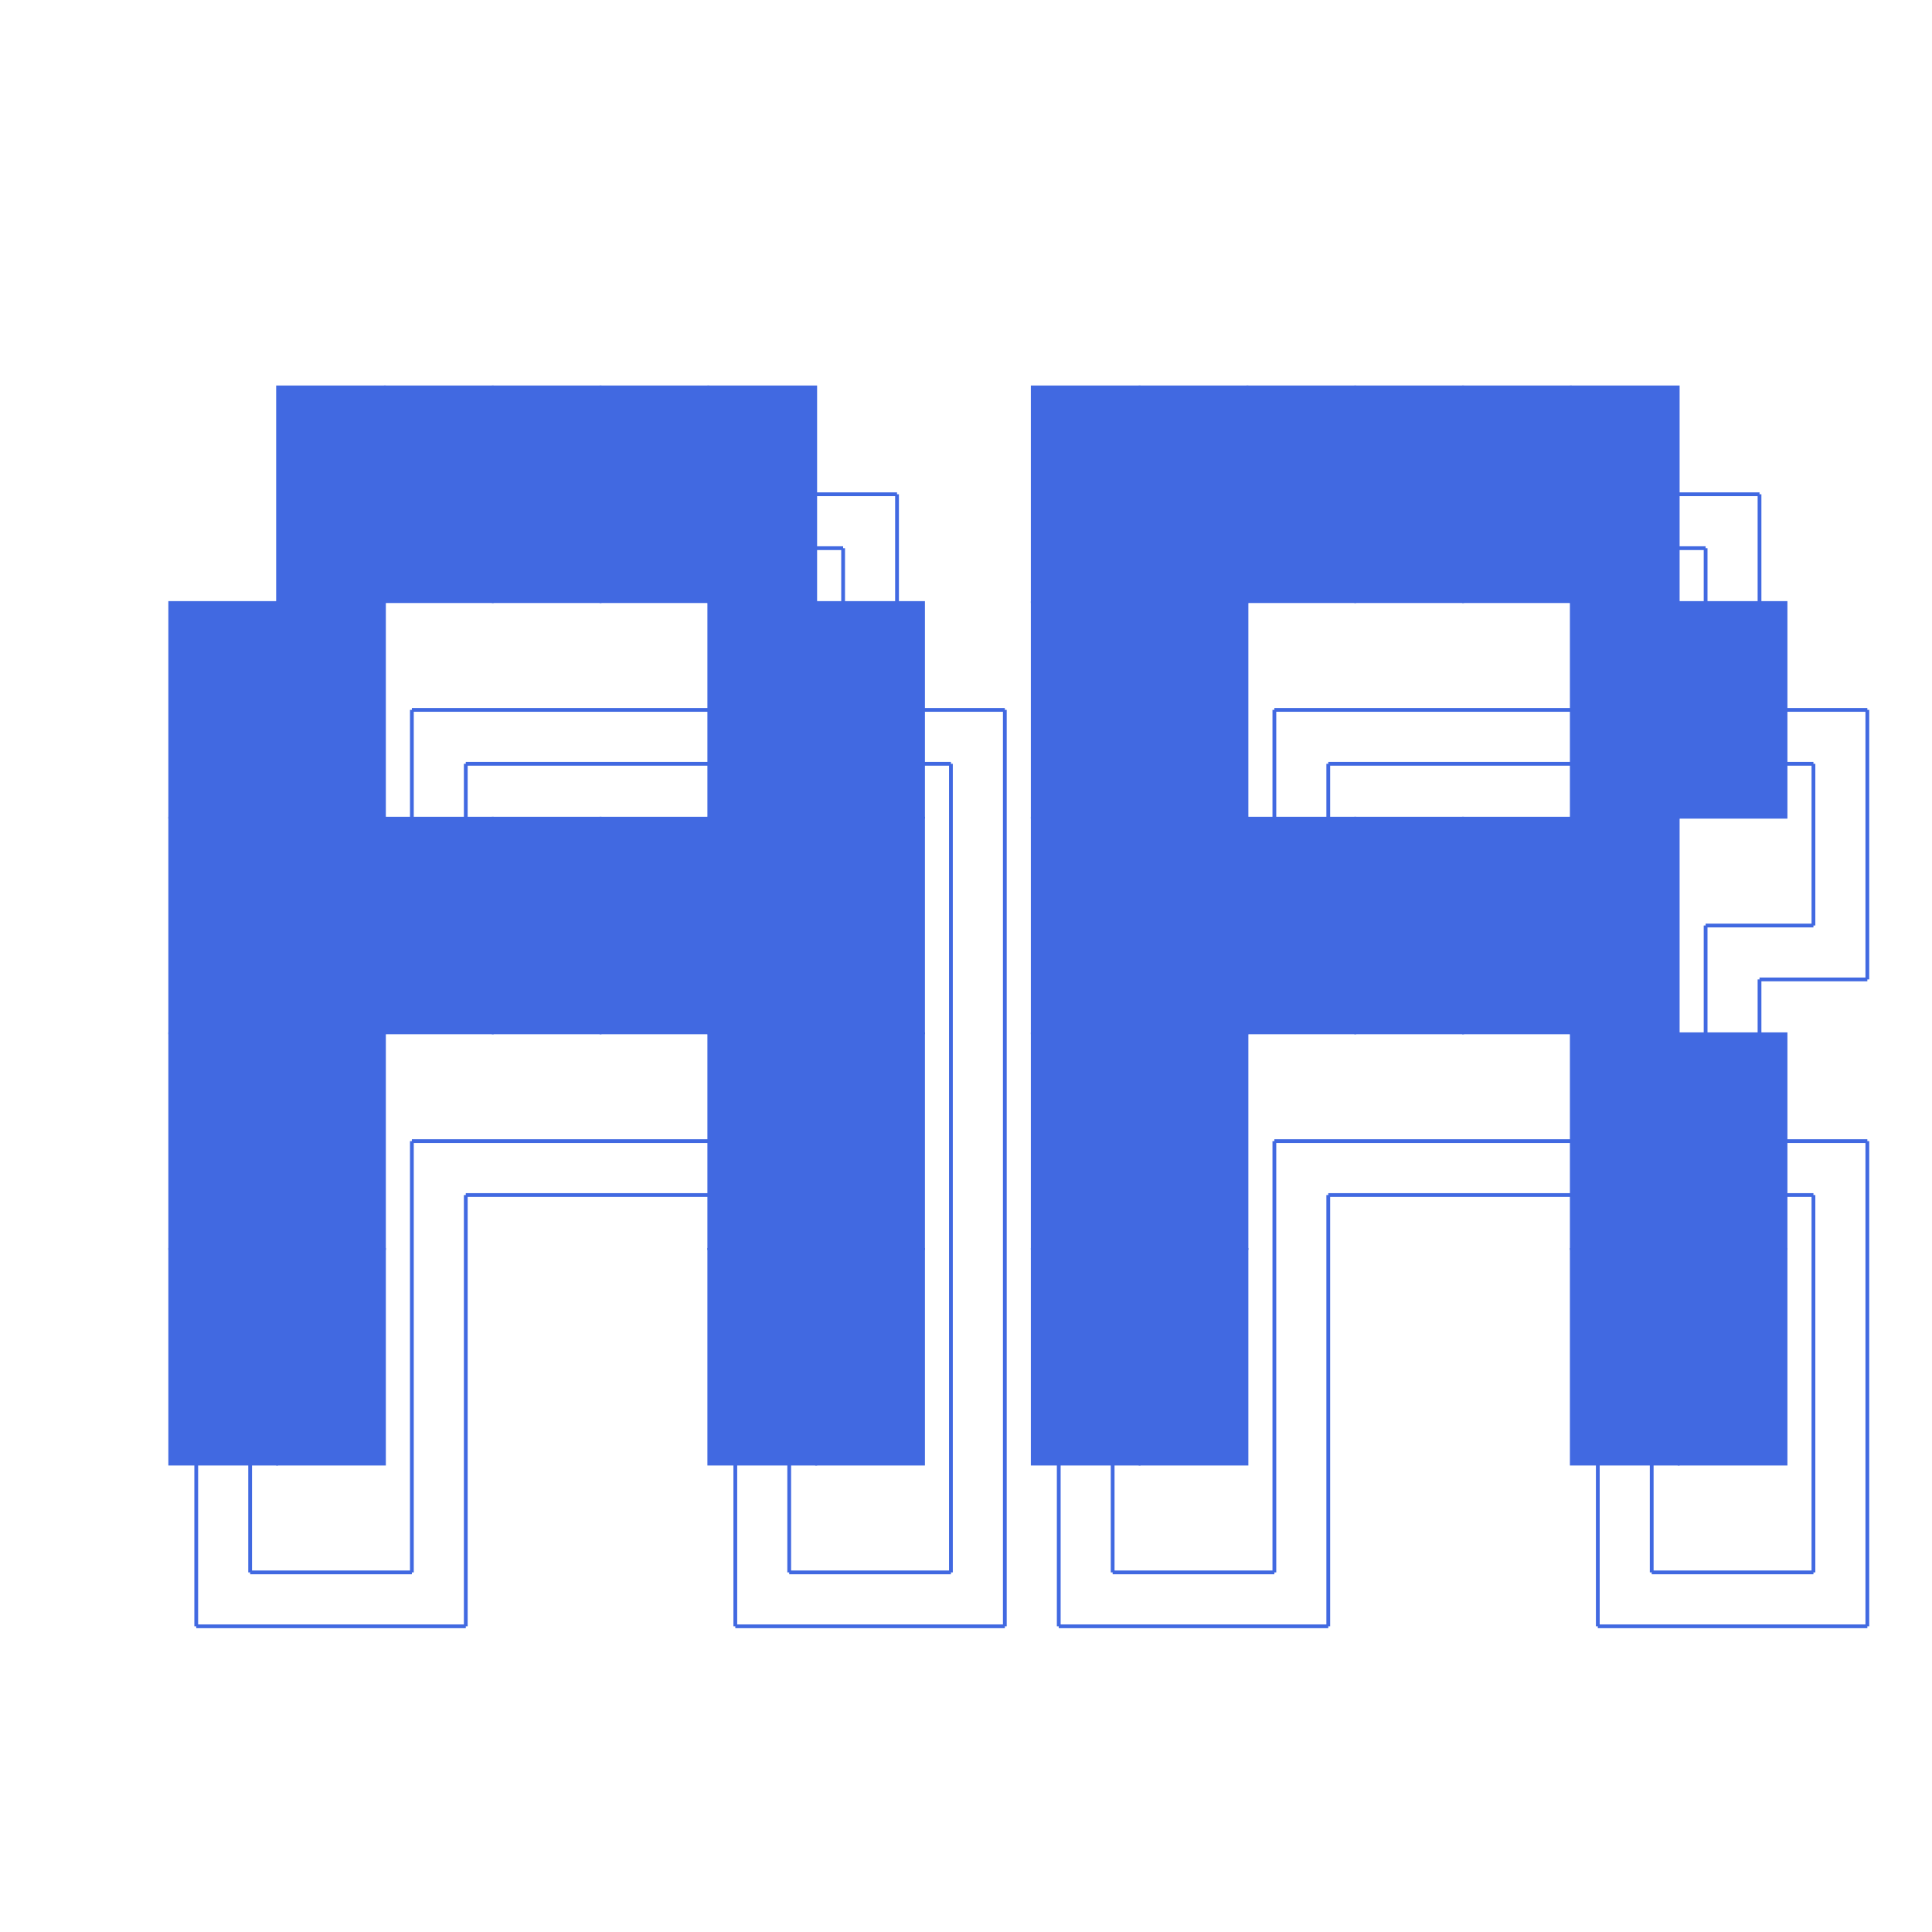
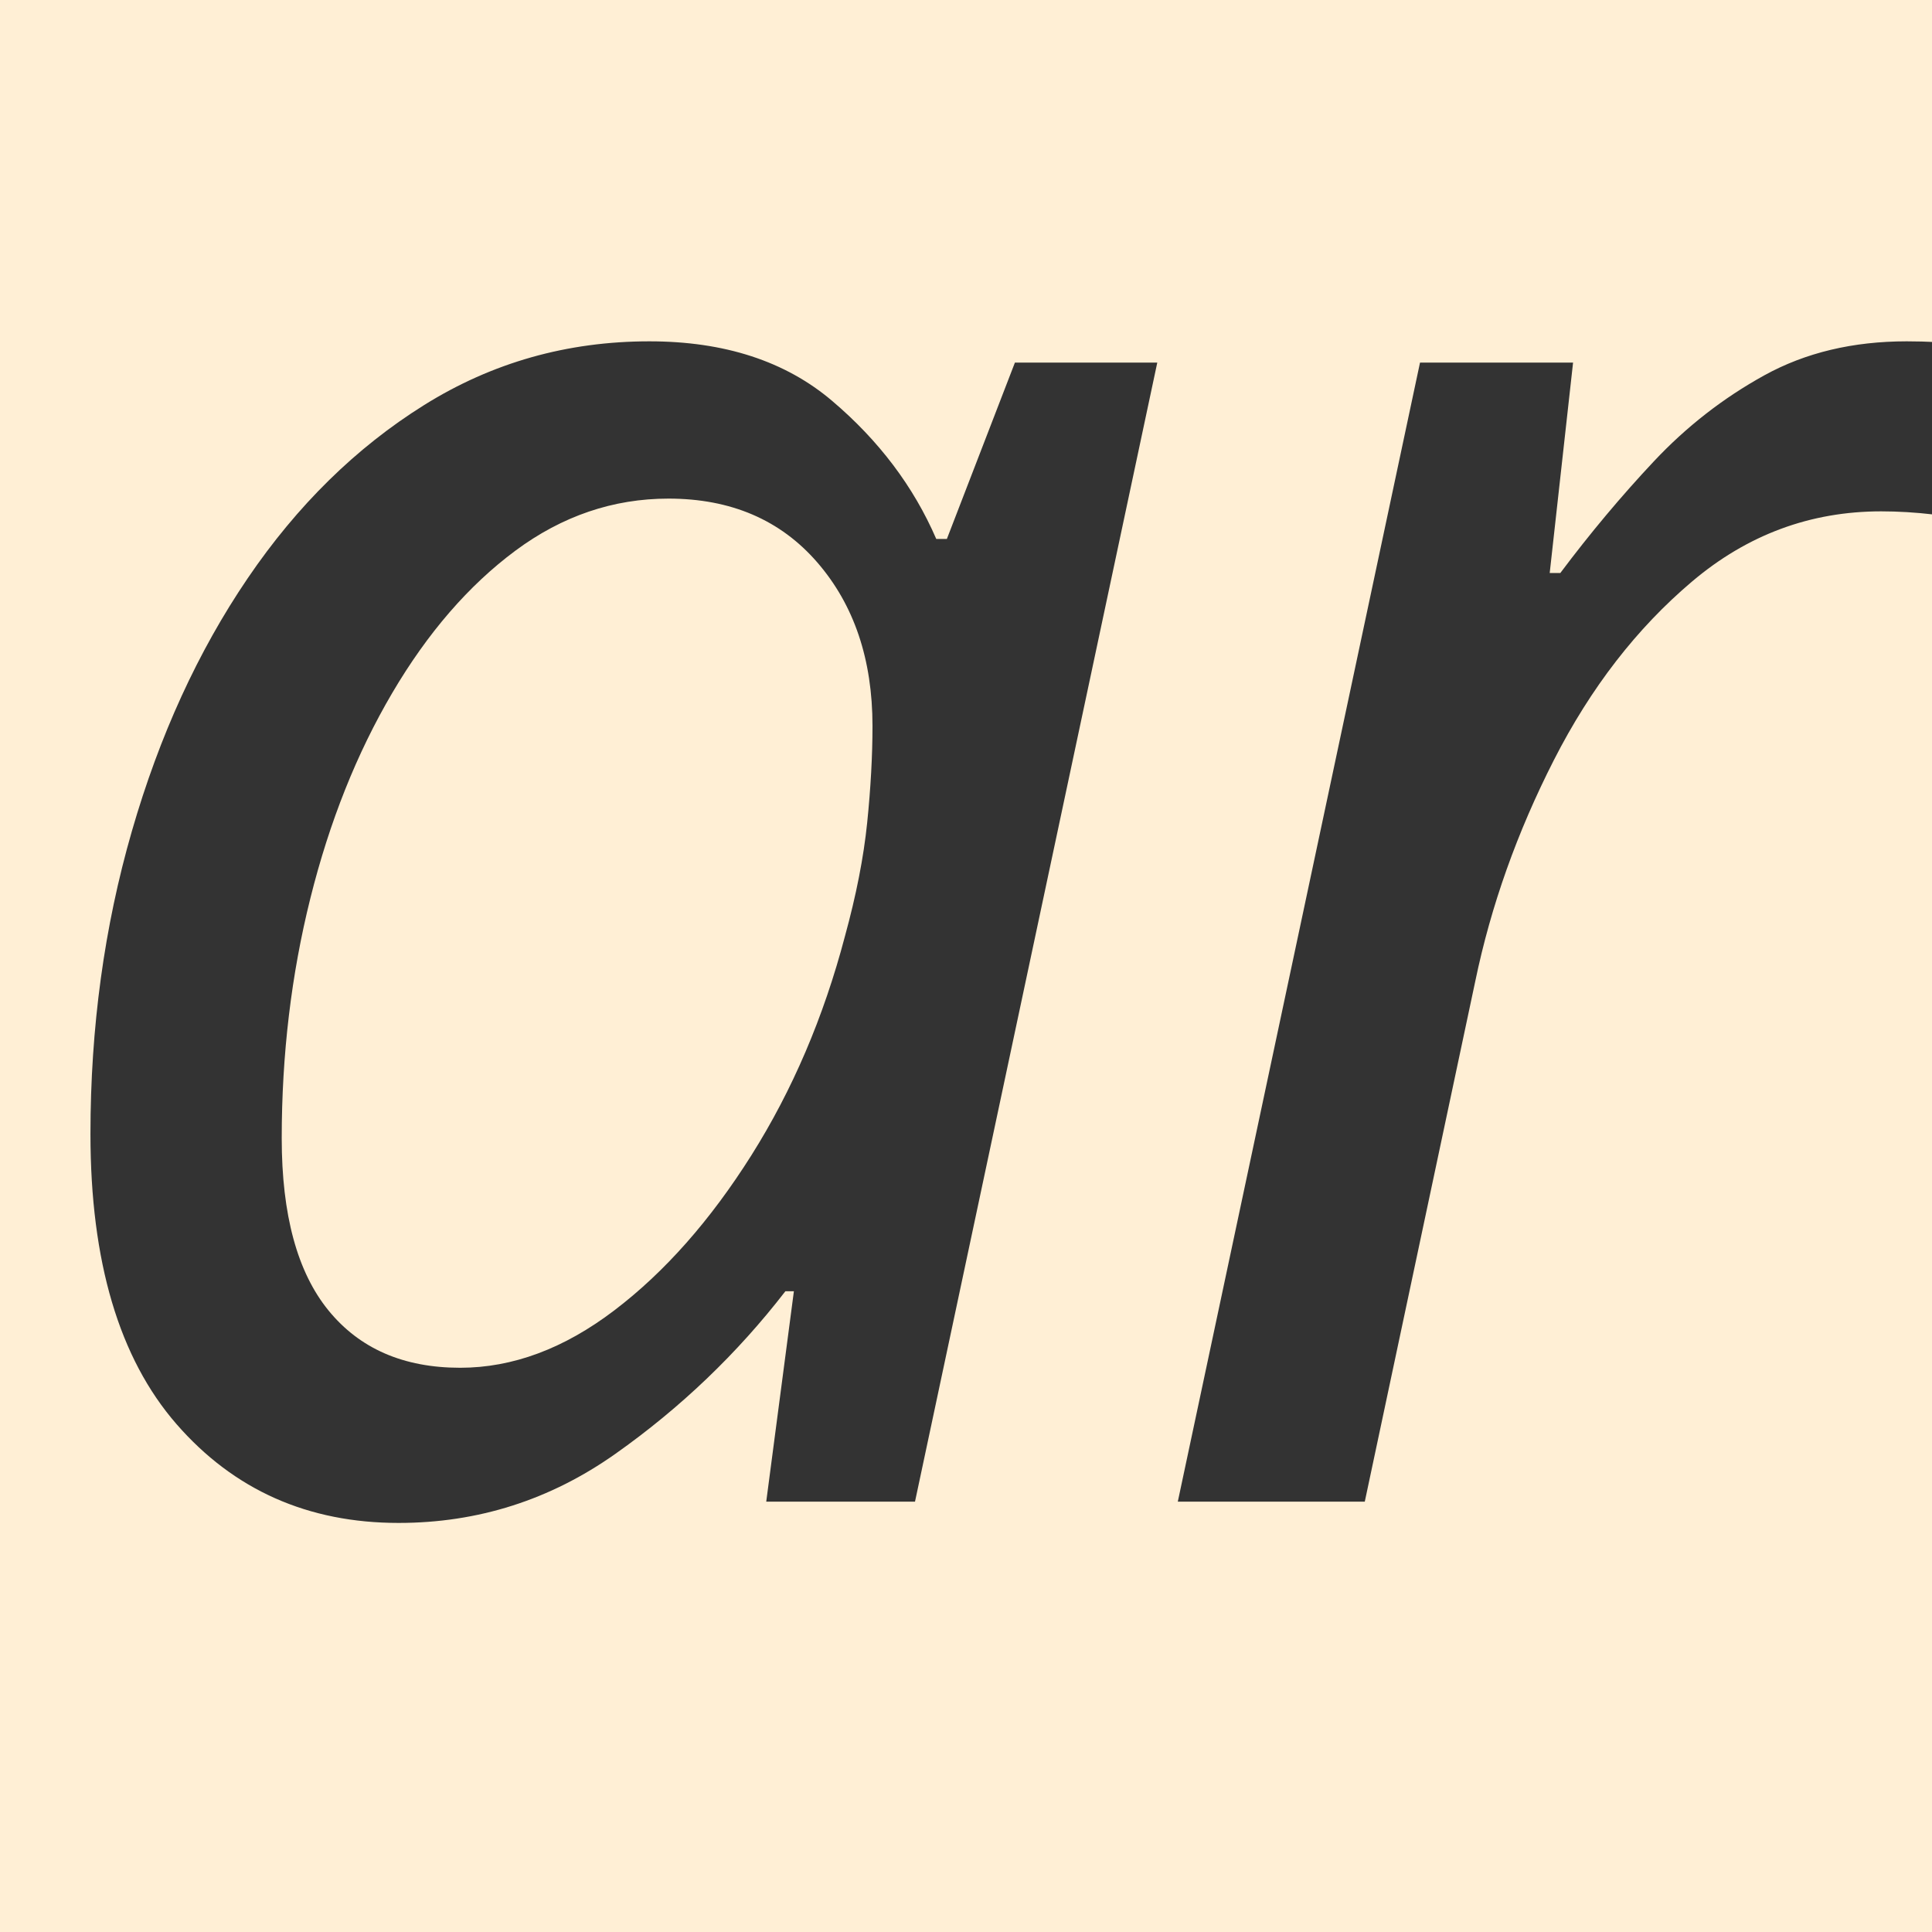
- <svg xmlns="http://www.w3.org/2000/svg" xmlns:xlink="http://www.w3.org/1999/xlink" version="1.1" preserveAspectRatio="xMidYMid meet" viewBox="0 0 1024 1024" width="1024" height="1024">
-   <defs>
-     <path d="M146.87 204.83L204.01 204.83L204.01 319.11L146.87 319.11L146.87 204.83Z" id="b1ZiihyWX" />
-     <path d="M204.01 204.83L261.16 204.83L261.16 319.11L204.01 319.11L204.01 204.83Z" id="g8CMWhaqa" />
-     <path d="M261.16 204.83L318.3 204.83L318.3 319.11L261.16 319.11L261.16 204.83Z" id="aysIFjMWL" />
-     <path d="M318.3 204.83L375.44 204.83L375.44 319.11L318.3 319.11L318.3 204.83Z" id="a1ThRYdJNo" />
-     <path d="M375.44 204.83L432.58 204.83L432.58 319.11L375.44 319.11L375.44 204.83Z" id="a1h30OIsar" />
-     <path d="M546.87 204.83L604.01 204.83L604.01 319.11L546.87 319.11L546.87 204.83Z" id="d3gIKNCujZ" />
-     <path d="M604.01 204.83L661.16 204.83L661.16 319.11L604.01 319.11L604.01 204.83Z" id="af6vIlOOB" />
-     <path d="M661.16 204.83L718.3 204.83L718.3 319.11L661.16 319.11L661.16 204.83Z" id="d56OBLuzR" />
-     <path d="M718.3 204.83L775.44 204.83L775.44 319.11L718.3 319.11L718.3 204.83Z" id="a12ZqG5dD" />
-     <path d="M775.44 204.83L832.58 204.83L832.58 319.11L775.44 319.11L775.44 204.83Z" id="cX85W2ZKq" />
-     <path d="M832.58 204.83L889.73 204.83L889.73 319.11L832.58 319.11L832.58 204.83Z" id="a3yhq5fZJf" />
-     <path d="M89.73 319.11L146.87 319.11L146.87 433.4L89.73 433.4L89.73 319.11Z" id="b18tUP2eHl" />
-     <path d="M146.87 319.11L204.01 319.11L204.01 433.4L146.87 433.4L146.87 319.11Z" id="b1emu3SK5j" />
-     <path d="M375.44 319.11L432.58 319.11L432.58 433.4L375.44 433.4L375.44 319.11Z" id="bvkyaYMPv" />
-     <path d="M432.58 319.11L489.73 319.11L489.73 433.4L432.58 433.4L432.58 319.11Z" id="d1a0AHC4tW" />
-     <path d="M546.87 319.11L604.01 319.11L604.01 433.4L546.87 433.4L546.87 319.11Z" id="cL05JAjwT" />
-     <path d="M604.01 319.11L661.16 319.11L661.16 433.4L604.01 433.4L604.01 319.11Z" id="a3QEcjIuvD" />
-     <path d="M832.58 319.11L889.73 319.11L889.73 433.4L832.58 433.4L832.58 319.11Z" id="b1mVbh1wEw" />
-     <path d="M889.73 319.11L946.87 319.11L946.87 433.4L889.73 433.4L889.73 319.11Z" id="i2MfVTDmrW" />
-     <path d="M89.73 433.4L146.87 433.4L146.87 547.68L89.73 547.68L89.73 433.4Z" id="a36nry7nCS" />
-     <path d="M146.87 433.4L204.01 433.4L204.01 547.68L146.87 547.68L146.87 433.4Z" id="a6nhTcRCy" />
-     <path d="M204.01 433.4L261.16 433.4L261.16 547.68L204.01 547.68L204.01 433.4Z" id="h1KUlMyBGI" />
-     <path d="M261.16 433.4L318.3 433.4L318.3 547.68L261.16 547.68L261.16 433.4Z" id="abRvX2k4H" />
-     <path d="M318.3 433.4L375.44 433.4L375.44 547.68L318.3 547.68L318.3 433.4Z" id="cxGKhiljv" />
-     <path d="M375.44 433.4L432.58 433.4L432.58 547.68L375.44 547.68L375.44 433.4Z" id="b1bBUoTiz5" />
-     <path d="M432.58 433.4L489.73 433.4L489.73 547.68L432.58 547.68L432.58 433.4Z" id="cpJEYlRxz" />
-     <path d="M546.87 433.4L604.01 433.4L604.01 547.68L546.87 547.68L546.87 433.4Z" id="bbpN8nj9S" />
-     <path d="M604.01 433.4L661.16 433.4L661.16 547.68L604.01 547.68L604.01 433.4Z" id="c1pW8b3dAF" />
-     <path d="M661.16 433.4L718.3 433.4L718.3 547.68L661.16 547.68L661.16 433.4Z" id="a4lHRT2C6e" />
-     <path d="M718.3 433.4L775.44 433.4L775.44 547.68L718.3 547.68L718.3 433.4Z" id="f3DtDYoHQA" />
-     <path d="M775.44 433.4L832.58 433.4L832.58 547.68L775.44 547.68L775.44 433.4Z" id="dfD8CPAaa" />
-     <path d="M832.58 433.4L889.73 433.4L889.73 547.68L832.58 547.68L832.58 433.4Z" id="curgtrcmc" />
-     <path d="M89.73 547.68L146.87 547.68L146.87 661.97L89.73 661.97L89.73 547.68Z" id="b1lxRlCaC8" />
-     <path d="M146.87 547.68L204.01 547.68L204.01 661.97L146.87 661.97L146.87 547.68Z" id="c1G9vZHwGV" />
-     <path d="M375.44 547.68L432.58 547.68L432.58 661.97L375.44 661.97L375.44 547.68Z" id="aPRyOUiLR" />
-     <path d="M432.58 547.68L489.73 547.68L489.73 661.97L432.58 661.97L432.58 547.68Z" id="a1nzyLVXeb" />
-     <path d="M546.87 547.68L604.01 547.68L604.01 661.97L546.87 661.97L546.87 547.68Z" id="c1FHqGBMk6" />
-     <path d="M604.01 547.68L661.16 547.68L661.16 661.97L604.01 661.97L604.01 547.68Z" id="a2HmQH159G" />
-     <path d="M832.58 547.68L889.73 547.68L889.73 661.97L832.58 661.97L832.58 547.68Z" id="c2NG9CnOJf" />
-     <path d="M889.73 547.68L946.87 547.68L946.87 661.97L889.73 661.97L889.73 547.68Z" id="bCFl4ufTm" />
-     <path d="M89.73 661.97L146.87 661.97L146.87 776.25L89.73 776.25L89.73 661.97Z" id="d6sTuRED7" />
-     <path d="M146.87 661.97L204.01 661.97L204.01 776.25L146.87 776.25L146.87 661.97Z" id="ahhtwPWvF" />
-     <path d="M375.44 661.97L432.58 661.97L432.58 776.25L375.44 776.25L375.44 661.97Z" id="b4tJ5JfOsI" />
-     <path d="M432.58 661.97L489.73 661.97L489.73 776.25L432.58 776.25L432.58 661.97Z" id="c9Khzzujdn" />
-     <path d="M546.87 661.97L604.01 661.97L604.01 776.25L546.87 776.25L546.87 661.97Z" id="b1u7WYj5K" />
-     <path d="M604.01 661.97L661.16 661.97L661.16 776.25L604.01 776.25L604.01 661.97Z" id="c1NsJ9n3gl" />
-     <path d="M832.58 661.97L889.73 661.97L889.73 776.25L832.58 776.25L832.58 661.97Z" id="d4qgJXPSf6" />
-     <path d="M889.73 661.97L946.87 661.97L946.87 776.25L889.73 776.25L889.73 661.97Z" id="etvaVGdgz" />
-     <path d="M432.58 261.97L475.44 261.97" id="b1e4Bk1QSG" />
-     <path d="M475.44 261.97L475.44 319.11" id="bM2LPmRsL" />
-     <path d="M432.58 290.54L446.87 290.54" id="axG707zHn" />
-     <path d="M446.87 290.54L446.87 319.11" id="ekfEBoDV" />
-     <path d="M889.73 261.97L932.58 261.97" id="bNZKOEzPx" />
-     <path d="M932.58 261.97L932.58 319.11" id="a1QDIa8QS" />
-     <path d="M889.73 290.54L904.01 290.54" id="a1jbrHWGzh" />
-     <path d="M904.01 290.54L904.01 319.11" id="eMgTR9VTz" />
-     <path d="M218.3 376.25L375.44 376.25" id="a2QOca4gtz" />
-     <path d="M218.3 376.25L218.3 433.4" id="b2fS0gBCu6" />
-     <path d="M246.87 404.83L375.44 404.83" id="c3EX2PxcFf" />
-     <path d="M246.87 404.83L246.87 433.4" id="b6gwnHDmWs" />
-     <path d="M489.73 376.25L532.58 376.25" id="bmMIYCg8v" />
-     <path d="M532.58 376.25L532.58 861.97" id="c1WGx62vsR" />
-     <path d="M389.73 776.25L389.73 861.97" id="c5tVFxqhkU" />
-     <path d="M389.73 861.97L532.58 861.97" id="o2nO46Kx" />
-     <path d="M489.73 404.83L504.01 404.83" id="g6vPLkmY2c" />
-     <path d="M504.01 404.83L504.01 833.4" id="a1upfGDHLH" />
-     <path d="M418.3 776.25L418.3 833.4" id="a1cZ1mj252" />
-     <path d="M418.3 833.4L504.01 833.4" id="d1OIUIZ50L" />
-     <path d="M675.44 376.25L832.58 376.25" id="b6stuUfYl" />
-     <path d="M675.44 376.25L675.44 433.4" id="awdBp42fZ" />
-     <path d="M704.01 404.83L832.58 404.83" id="b33eWhYZF" />
-     <path d="M704.01 404.83L704.01 433.4" id="a43kM7Ghlt" />
-     <path d="M946.87 376.25L989.73 376.25" id="bxmGQjTUk" />
-     <path d="M989.73 376.25L989.73 519.11" id="bs17GFb9C" />
-     <path d="M932.58 519.11L989.73 519.11" id="afyrqvwgt" />
-     <path d="M932.58 519.11L932.58 547.68" id="d3dezE0sr" />
-     <path d="M946.87 404.83L961.16 404.83" id="a23QJRqHWh" />
-     <path d="M961.16 404.83L961.16 490.54" id="d1vKCWafoA" />
-     <path d="M904.01 490.54L961.16 490.54" id="a6fYsVN3sC" />
-     <path d="M904.01 490.54L904.01 547.68" id="j2wUbvJ2gg" />
-     <path d="M218.3 604.82L375.44 604.82" id="d1Dz8Hawvj" />
-     <path d="M218.3 604.82L218.3 833.4" id="aQLqJOhTS" />
-     <path d="M132.58 776.25L132.58 833.4" id="dhTXblQ30" />
-     <path d="M132.58 833.4L218.3 833.4" id="a3py8jG53W" />
-     <path d="M246.87 633.4L375.44 633.4" id="hoY3vTP9" />
-     <path d="M246.87 633.4L246.87 861.97" id="bdwx6DMMv" />
-     <path d="M104.01 776.25L104.01 861.97" id="h51j5LHJz" />
-     <path d="M104.01 861.97L246.87 861.97" id="d4lePDjrxl" />
-     <path d="M675.44 604.82L832.58 604.82" id="d1MAwETBQ3" />
-     <path d="M675.44 604.82L675.44 833.4" id="c2HcrVAPYB" />
-     <path d="M589.73 776.25L589.73 833.4" id="g42fdiThJ7" />
-     <path d="M589.73 833.4L675.44 833.4" id="a4f4oTW5SL" />
-     <path d="M704.01 633.4L832.58 633.4" id="agTnZoaU6" />
-     <path d="M704.01 633.4L704.01 861.97" id="c1FKUnXN7j" />
-     <path d="M561.16 776.25L561.16 861.97" id="bja7nilm2" />
-     <path d="M561.16 861.97L704.01 861.97" id="a2jltd8azk" />
-     <path d="M946.87 604.82L989.73 604.82" id="a8o3InDrTG" />
-     <path d="M989.73 604.82L989.73 861.97" id="aCFxwW8bn" />
-     <path d="M846.87 776.25L846.87 861.97" id="aQXPInJ7" />
-     <path d="M846.87 861.97L989.73 861.97" id="arasvgdb" />
-     <path d="M946.87 633.4L961.16 633.4" id="bY1ZOoPks" />
-     <path d="M961.16 633.4L961.16 833.4" id="d2LaAGcq3g" />
-     <path d="M875.44 776.25L875.44 833.4" id="a79sYspfbx" />
-     <path d="M875.44 833.4L961.16 833.4" id="darLCysTsn" />
-   </defs>
-   <g>
-     <g>
-       <g>
-         <use xlink:href="#b1ZiihyWX" opacity="1" fill="#4169e1" fill-opacity="1" />
-         <g>
-           <use xlink:href="#b1ZiihyWX" opacity="1" fill-opacity="0" stroke="#4169e1" stroke-width="1" stroke-opacity="1" />
-         </g>
-       </g>
-       <g>
-         <use xlink:href="#g8CMWhaqa" opacity="1" fill="#4169e1" fill-opacity="1" />
-         <g>
-           <use xlink:href="#g8CMWhaqa" opacity="1" fill-opacity="0" stroke="#4169e1" stroke-width="1" stroke-opacity="1" />
-         </g>
-       </g>
-       <g>
-         <use xlink:href="#aysIFjMWL" opacity="1" fill="#4169e1" fill-opacity="1" />
-         <g>
-           <use xlink:href="#aysIFjMWL" opacity="1" fill-opacity="0" stroke="#4169e1" stroke-width="1" stroke-opacity="1" />
-         </g>
-       </g>
-       <g>
-         <use xlink:href="#a1ThRYdJNo" opacity="1" fill="#4169e1" fill-opacity="1" />
-         <g>
-           <use xlink:href="#a1ThRYdJNo" opacity="1" fill-opacity="0" stroke="#4169e1" stroke-width="1" stroke-opacity="1" />
-         </g>
-       </g>
-       <g>
-         <use xlink:href="#a1h30OIsar" opacity="1" fill="#4169e1" fill-opacity="1" />
-         <g>
-           <use xlink:href="#a1h30OIsar" opacity="1" fill-opacity="0" stroke="#4169e1" stroke-width="1" stroke-opacity="1" />
-         </g>
-       </g>
-       <g>
-         <use xlink:href="#d3gIKNCujZ" opacity="1" fill="#4169e1" fill-opacity="1" />
-         <g>
-           <use xlink:href="#d3gIKNCujZ" opacity="1" fill-opacity="0" stroke="#4169e1" stroke-width="1" stroke-opacity="1" />
-         </g>
-       </g>
-       <g>
-         <use xlink:href="#af6vIlOOB" opacity="1" fill="#4169e1" fill-opacity="1" />
-         <g>
-           <use xlink:href="#af6vIlOOB" opacity="1" fill-opacity="0" stroke="#4169e1" stroke-width="1" stroke-opacity="1" />
-         </g>
-       </g>
-       <g>
-         <use xlink:href="#d56OBLuzR" opacity="1" fill="#4169e1" fill-opacity="1" />
-         <g>
-           <use xlink:href="#d56OBLuzR" opacity="1" fill-opacity="0" stroke="#4169e1" stroke-width="1" stroke-opacity="1" />
-         </g>
-       </g>
-       <g>
-         <use xlink:href="#a12ZqG5dD" opacity="1" fill="#4169e1" fill-opacity="1" />
-         <g>
-           <use xlink:href="#a12ZqG5dD" opacity="1" fill-opacity="0" stroke="#4169e1" stroke-width="1" stroke-opacity="1" />
-         </g>
-       </g>
-       <g>
-         <use xlink:href="#cX85W2ZKq" opacity="1" fill="#4169e1" fill-opacity="1" />
-         <g>
-           <use xlink:href="#cX85W2ZKq" opacity="1" fill-opacity="0" stroke="#4169e1" stroke-width="1" stroke-opacity="1" />
-         </g>
-       </g>
-       <g>
-         <use xlink:href="#a3yhq5fZJf" opacity="1" fill="#4169e1" fill-opacity="1" />
-         <g>
-           <use xlink:href="#a3yhq5fZJf" opacity="1" fill-opacity="0" stroke="#4169e1" stroke-width="1" stroke-opacity="1" />
-         </g>
-       </g>
-       <g>
-         <use xlink:href="#b18tUP2eHl" opacity="1" fill="#4169e1" fill-opacity="1" />
-         <g>
-           <use xlink:href="#b18tUP2eHl" opacity="1" fill-opacity="0" stroke="#4169e1" stroke-width="1" stroke-opacity="1" />
-         </g>
-       </g>
-       <g>
-         <use xlink:href="#b1emu3SK5j" opacity="1" fill="#4169e1" fill-opacity="1" />
-         <g>
-           <use xlink:href="#b1emu3SK5j" opacity="1" fill-opacity="0" stroke="#4169e1" stroke-width="1" stroke-opacity="1" />
-         </g>
-       </g>
-       <g>
-         <use xlink:href="#bvkyaYMPv" opacity="1" fill="#4169e1" fill-opacity="1" />
-         <g>
-           <use xlink:href="#bvkyaYMPv" opacity="1" fill-opacity="0" stroke="#4169e1" stroke-width="1" stroke-opacity="1" />
-         </g>
-       </g>
-       <g>
-         <use xlink:href="#d1a0AHC4tW" opacity="1" fill="#4169e1" fill-opacity="1" />
-         <g>
-           <use xlink:href="#d1a0AHC4tW" opacity="1" fill-opacity="0" stroke="#4169e1" stroke-width="1" stroke-opacity="1" />
-         </g>
-       </g>
-       <g>
-         <use xlink:href="#cL05JAjwT" opacity="1" fill="#4169e1" fill-opacity="1" />
-         <g>
-           <use xlink:href="#cL05JAjwT" opacity="1" fill-opacity="0" stroke="#4169e1" stroke-width="1" stroke-opacity="1" />
-         </g>
-       </g>
-       <g>
-         <use xlink:href="#a3QEcjIuvD" opacity="1" fill="#4169e1" fill-opacity="1" />
-         <g>
-           <use xlink:href="#a3QEcjIuvD" opacity="1" fill-opacity="0" stroke="#4169e1" stroke-width="1" stroke-opacity="1" />
-         </g>
-       </g>
-       <g>
-         <use xlink:href="#b1mVbh1wEw" opacity="1" fill="#4169e1" fill-opacity="1" />
-         <g>
-           <use xlink:href="#b1mVbh1wEw" opacity="1" fill-opacity="0" stroke="#4169e1" stroke-width="1" stroke-opacity="1" />
-         </g>
-       </g>
-       <g>
-         <use xlink:href="#i2MfVTDmrW" opacity="1" fill="#4169e1" fill-opacity="1" />
-         <g>
-           <use xlink:href="#i2MfVTDmrW" opacity="1" fill-opacity="0" stroke="#4169e1" stroke-width="1" stroke-opacity="1" />
-         </g>
-       </g>
-       <g>
-         <use xlink:href="#a36nry7nCS" opacity="1" fill="#4169e1" fill-opacity="1" />
-         <g>
-           <use xlink:href="#a36nry7nCS" opacity="1" fill-opacity="0" stroke="#4169e1" stroke-width="1" stroke-opacity="1" />
-         </g>
-       </g>
-       <g>
-         <use xlink:href="#a6nhTcRCy" opacity="1" fill="#4169e1" fill-opacity="1" />
-         <g>
-           <use xlink:href="#a6nhTcRCy" opacity="1" fill-opacity="0" stroke="#4169e1" stroke-width="1" stroke-opacity="1" />
-         </g>
-       </g>
-       <g>
-         <use xlink:href="#h1KUlMyBGI" opacity="1" fill="#4169e1" fill-opacity="1" />
-         <g>
-           <use xlink:href="#h1KUlMyBGI" opacity="1" fill-opacity="0" stroke="#4169e1" stroke-width="1" stroke-opacity="1" />
-         </g>
-       </g>
-       <g>
-         <use xlink:href="#abRvX2k4H" opacity="1" fill="#4169e1" fill-opacity="1" />
-         <g>
-           <use xlink:href="#abRvX2k4H" opacity="1" fill-opacity="0" stroke="#4169e1" stroke-width="1" stroke-opacity="1" />
-         </g>
-       </g>
-       <g>
-         <use xlink:href="#cxGKhiljv" opacity="1" fill="#4169e1" fill-opacity="1" />
-         <g>
-           <use xlink:href="#cxGKhiljv" opacity="1" fill-opacity="0" stroke="#4169e1" stroke-width="1" stroke-opacity="1" />
-         </g>
-       </g>
-       <g>
-         <use xlink:href="#b1bBUoTiz5" opacity="1" fill="#4169e1" fill-opacity="1" />
-         <g>
-           <use xlink:href="#b1bBUoTiz5" opacity="1" fill-opacity="0" stroke="#4169e1" stroke-width="1" stroke-opacity="1" />
-         </g>
-       </g>
-       <g>
-         <use xlink:href="#cpJEYlRxz" opacity="1" fill="#4169e1" fill-opacity="1" />
-         <g>
-           <use xlink:href="#cpJEYlRxz" opacity="1" fill-opacity="0" stroke="#4169e1" stroke-width="1" stroke-opacity="1" />
-         </g>
-       </g>
-       <g>
-         <use xlink:href="#bbpN8nj9S" opacity="1" fill="#4169e1" fill-opacity="1" />
-         <g>
-           <use xlink:href="#bbpN8nj9S" opacity="1" fill-opacity="0" stroke="#4169e1" stroke-width="1" stroke-opacity="1" />
-         </g>
-       </g>
-       <g>
-         <use xlink:href="#c1pW8b3dAF" opacity="1" fill="#4169e1" fill-opacity="1" />
-         <g>
-           <use xlink:href="#c1pW8b3dAF" opacity="1" fill-opacity="0" stroke="#4169e1" stroke-width="1" stroke-opacity="1" />
-         </g>
-       </g>
-       <g>
-         <use xlink:href="#a4lHRT2C6e" opacity="1" fill="#4169e1" fill-opacity="1" />
-         <g>
-           <use xlink:href="#a4lHRT2C6e" opacity="1" fill-opacity="0" stroke="#4169e1" stroke-width="1" stroke-opacity="1" />
-         </g>
-       </g>
-       <g>
-         <use xlink:href="#f3DtDYoHQA" opacity="1" fill="#4169e1" fill-opacity="1" />
-         <g>
-           <use xlink:href="#f3DtDYoHQA" opacity="1" fill-opacity="0" stroke="#4169e1" stroke-width="1" stroke-opacity="1" />
-         </g>
-       </g>
-       <g>
-         <use xlink:href="#dfD8CPAaa" opacity="1" fill="#4169e1" fill-opacity="1" />
-         <g>
-           <use xlink:href="#dfD8CPAaa" opacity="1" fill-opacity="0" stroke="#4169e1" stroke-width="1" stroke-opacity="1" />
-         </g>
-       </g>
-       <g>
-         <use xlink:href="#curgtrcmc" opacity="1" fill="#4169e1" fill-opacity="1" />
-         <g>
-           <use xlink:href="#curgtrcmc" opacity="1" fill-opacity="0" stroke="#4169e1" stroke-width="1" stroke-opacity="1" />
-         </g>
-       </g>
-       <g>
-         <use xlink:href="#b1lxRlCaC8" opacity="1" fill="#4169e1" fill-opacity="1" />
-         <g>
-           <use xlink:href="#b1lxRlCaC8" opacity="1" fill-opacity="0" stroke="#4169e1" stroke-width="1" stroke-opacity="1" />
-         </g>
-       </g>
-       <g>
-         <use xlink:href="#c1G9vZHwGV" opacity="1" fill="#4169e1" fill-opacity="1" />
-         <g>
-           <use xlink:href="#c1G9vZHwGV" opacity="1" fill-opacity="0" stroke="#4169e1" stroke-width="1" stroke-opacity="1" />
-         </g>
-       </g>
-       <g>
-         <use xlink:href="#aPRyOUiLR" opacity="1" fill="#4169e1" fill-opacity="1" />
-         <g>
-           <use xlink:href="#aPRyOUiLR" opacity="1" fill-opacity="0" stroke="#4169e1" stroke-width="1" stroke-opacity="1" />
-         </g>
-       </g>
-       <g>
-         <use xlink:href="#a1nzyLVXeb" opacity="1" fill="#4169e1" fill-opacity="1" />
-         <g>
-           <use xlink:href="#a1nzyLVXeb" opacity="1" fill-opacity="0" stroke="#4169e1" stroke-width="1" stroke-opacity="1" />
-         </g>
-       </g>
-       <g>
-         <use xlink:href="#c1FHqGBMk6" opacity="1" fill="#4169e1" fill-opacity="1" />
-         <g>
-           <use xlink:href="#c1FHqGBMk6" opacity="1" fill-opacity="0" stroke="#4169e1" stroke-width="1" stroke-opacity="1" />
-         </g>
-       </g>
-       <g>
-         <use xlink:href="#a2HmQH159G" opacity="1" fill="#4169e1" fill-opacity="1" />
-         <g>
-           <use xlink:href="#a2HmQH159G" opacity="1" fill-opacity="0" stroke="#4169e1" stroke-width="1" stroke-opacity="1" />
-         </g>
-       </g>
-       <g>
-         <use xlink:href="#c2NG9CnOJf" opacity="1" fill="#4169e1" fill-opacity="1" />
-         <g>
-           <use xlink:href="#c2NG9CnOJf" opacity="1" fill-opacity="0" stroke="#4169e1" stroke-width="1" stroke-opacity="1" />
-         </g>
-       </g>
-       <g>
-         <use xlink:href="#bCFl4ufTm" opacity="1" fill="#4169e1" fill-opacity="1" />
-         <g>
-           <use xlink:href="#bCFl4ufTm" opacity="1" fill-opacity="0" stroke="#4169e1" stroke-width="1" stroke-opacity="1" />
-         </g>
-       </g>
-       <g>
-         <use xlink:href="#d6sTuRED7" opacity="1" fill="#4169e1" fill-opacity="1" />
-         <g>
-           <use xlink:href="#d6sTuRED7" opacity="1" fill-opacity="0" stroke="#4169e1" stroke-width="1" stroke-opacity="1" />
-         </g>
-       </g>
-       <g>
-         <use xlink:href="#ahhtwPWvF" opacity="1" fill="#4169e1" fill-opacity="1" />
-         <g>
-           <use xlink:href="#ahhtwPWvF" opacity="1" fill-opacity="0" stroke="#4169e1" stroke-width="1" stroke-opacity="1" />
-         </g>
-       </g>
-       <g>
-         <use xlink:href="#b4tJ5JfOsI" opacity="1" fill="#4169e1" fill-opacity="1" />
-         <g>
-           <use xlink:href="#b4tJ5JfOsI" opacity="1" fill-opacity="0" stroke="#4169e1" stroke-width="1" stroke-opacity="1" />
-         </g>
-       </g>
-       <g>
-         <use xlink:href="#c9Khzzujdn" opacity="1" fill="#4169e1" fill-opacity="1" />
-         <g>
-           <use xlink:href="#c9Khzzujdn" opacity="1" fill-opacity="0" stroke="#4169e1" stroke-width="1" stroke-opacity="1" />
-         </g>
-       </g>
-       <g>
-         <use xlink:href="#b1u7WYj5K" opacity="1" fill="#4169e1" fill-opacity="1" />
-         <g>
-           <use xlink:href="#b1u7WYj5K" opacity="1" fill-opacity="0" stroke="#4169e1" stroke-width="1" stroke-opacity="1" />
-         </g>
-       </g>
-       <g>
-         <use xlink:href="#c1NsJ9n3gl" opacity="1" fill="#4169e1" fill-opacity="1" />
-         <g>
-           <use xlink:href="#c1NsJ9n3gl" opacity="1" fill-opacity="0" stroke="#4169e1" stroke-width="1" stroke-opacity="1" />
-         </g>
-       </g>
-       <g>
-         <use xlink:href="#d4qgJXPSf6" opacity="1" fill="#4169e1" fill-opacity="1" />
-         <g>
-           <use xlink:href="#d4qgJXPSf6" opacity="1" fill-opacity="0" stroke="#4169e1" stroke-width="1" stroke-opacity="1" />
-         </g>
-       </g>
-       <g>
-         <use xlink:href="#etvaVGdgz" opacity="1" fill="#4169e1" fill-opacity="1" />
-         <g>
-           <use xlink:href="#etvaVGdgz" opacity="1" fill-opacity="0" stroke="#4169e1" stroke-width="1" stroke-opacity="1" />
-         </g>
-       </g>
-       <g>
-         <use xlink:href="#b1e4Bk1QSG" opacity="1" fill="#4169e1" fill-opacity="1" />
-         <g>
-           <use xlink:href="#b1e4Bk1QSG" opacity="1" fill-opacity="0" stroke="#4169e1" stroke-width="2" stroke-opacity="1" />
-         </g>
-       </g>
-       <g>
-         <use xlink:href="#bM2LPmRsL" opacity="1" fill="#4169e1" fill-opacity="1" />
-         <g>
-           <use xlink:href="#bM2LPmRsL" opacity="1" fill-opacity="0" stroke="#4169e1" stroke-width="2" stroke-opacity="1" />
-         </g>
-       </g>
-       <g>
-         <use xlink:href="#axG707zHn" opacity="1" fill="#4169e1" fill-opacity="1" />
-         <g>
-           <use xlink:href="#axG707zHn" opacity="1" fill-opacity="0" stroke="#4169e1" stroke-width="2" stroke-opacity="1" />
-         </g>
-       </g>
-       <g>
-         <use xlink:href="#ekfEBoDV" opacity="1" fill="#4169e1" fill-opacity="1" />
-         <g>
-           <use xlink:href="#ekfEBoDV" opacity="1" fill-opacity="0" stroke="#4169e1" stroke-width="2" stroke-opacity="1" />
-         </g>
-       </g>
-       <g>
-         <use xlink:href="#bNZKOEzPx" opacity="1" fill="#4169e1" fill-opacity="1" />
-         <g>
-           <use xlink:href="#bNZKOEzPx" opacity="1" fill-opacity="0" stroke="#4169e1" stroke-width="2" stroke-opacity="1" />
-         </g>
-       </g>
-       <g>
-         <use xlink:href="#a1QDIa8QS" opacity="1" fill="#4169e1" fill-opacity="1" />
-         <g>
-           <use xlink:href="#a1QDIa8QS" opacity="1" fill-opacity="0" stroke="#4169e1" stroke-width="2" stroke-opacity="1" />
-         </g>
-       </g>
-       <g>
-         <use xlink:href="#a1jbrHWGzh" opacity="1" fill="#4169e1" fill-opacity="1" />
-         <g>
-           <use xlink:href="#a1jbrHWGzh" opacity="1" fill-opacity="0" stroke="#4169e1" stroke-width="2" stroke-opacity="1" />
-         </g>
-       </g>
-       <g>
-         <use xlink:href="#eMgTR9VTz" opacity="1" fill="#4169e1" fill-opacity="1" />
-         <g>
-           <use xlink:href="#eMgTR9VTz" opacity="1" fill-opacity="0" stroke="#4169e1" stroke-width="2" stroke-opacity="1" />
-         </g>
-       </g>
-       <g>
-         <use xlink:href="#a2QOca4gtz" opacity="1" fill="#4169e1" fill-opacity="1" />
-         <g>
-           <use xlink:href="#a2QOca4gtz" opacity="1" fill-opacity="0" stroke="#4169e1" stroke-width="2" stroke-opacity="1" />
-         </g>
-       </g>
-       <g>
-         <use xlink:href="#b2fS0gBCu6" opacity="1" fill="#4169e1" fill-opacity="1" />
-         <g>
-           <use xlink:href="#b2fS0gBCu6" opacity="1" fill-opacity="0" stroke="#4169e1" stroke-width="2" stroke-opacity="1" />
-         </g>
-       </g>
-       <g>
-         <use xlink:href="#c3EX2PxcFf" opacity="1" fill="#4169e1" fill-opacity="1" />
-         <g>
-           <use xlink:href="#c3EX2PxcFf" opacity="1" fill-opacity="0" stroke="#4169e1" stroke-width="2" stroke-opacity="1" />
-         </g>
-       </g>
-       <g>
-         <use xlink:href="#b6gwnHDmWs" opacity="1" fill="#4169e1" fill-opacity="1" />
-         <g>
-           <use xlink:href="#b6gwnHDmWs" opacity="1" fill-opacity="0" stroke="#4169e1" stroke-width="2" stroke-opacity="1" />
-         </g>
-       </g>
-       <g>
-         <use xlink:href="#bmMIYCg8v" opacity="1" fill="#4169e1" fill-opacity="1" />
-         <g>
-           <use xlink:href="#bmMIYCg8v" opacity="1" fill-opacity="0" stroke="#4169e1" stroke-width="2" stroke-opacity="1" />
-         </g>
-       </g>
-       <g>
-         <use xlink:href="#c1WGx62vsR" opacity="1" fill="#4169e1" fill-opacity="1" />
-         <g>
-           <use xlink:href="#c1WGx62vsR" opacity="1" fill-opacity="0" stroke="#4169e1" stroke-width="2" stroke-opacity="1" />
-         </g>
-       </g>
-       <g>
-         <use xlink:href="#c5tVFxqhkU" opacity="1" fill="#4169e1" fill-opacity="1" />
-         <g>
-           <use xlink:href="#c5tVFxqhkU" opacity="1" fill-opacity="0" stroke="#4169e1" stroke-width="2" stroke-opacity="1" />
-         </g>
-       </g>
-       <g>
-         <use xlink:href="#o2nO46Kx" opacity="1" fill="#4169e1" fill-opacity="1" />
-         <g>
-           <use xlink:href="#o2nO46Kx" opacity="1" fill-opacity="0" stroke="#4169e1" stroke-width="2" stroke-opacity="1" />
-         </g>
-       </g>
-       <g>
-         <use xlink:href="#g6vPLkmY2c" opacity="1" fill="#4169e1" fill-opacity="1" />
-         <g>
-           <use xlink:href="#g6vPLkmY2c" opacity="1" fill-opacity="0" stroke="#4169e1" stroke-width="2" stroke-opacity="1" />
-         </g>
-       </g>
-       <g>
-         <use xlink:href="#a1upfGDHLH" opacity="1" fill="#4169e1" fill-opacity="1" />
-         <g>
-           <use xlink:href="#a1upfGDHLH" opacity="1" fill-opacity="0" stroke="#4169e1" stroke-width="2" stroke-opacity="1" />
-         </g>
-       </g>
-       <g>
-         <use xlink:href="#a1cZ1mj252" opacity="1" fill="#4169e1" fill-opacity="1" />
-         <g>
-           <use xlink:href="#a1cZ1mj252" opacity="1" fill-opacity="0" stroke="#4169e1" stroke-width="2" stroke-opacity="1" />
-         </g>
-       </g>
-       <g>
-         <use xlink:href="#d1OIUIZ50L" opacity="1" fill="#4169e1" fill-opacity="1" />
-         <g>
-           <use xlink:href="#d1OIUIZ50L" opacity="1" fill-opacity="0" stroke="#4169e1" stroke-width="2" stroke-opacity="1" />
-         </g>
-       </g>
-       <g>
-         <use xlink:href="#b6stuUfYl" opacity="1" fill="#4169e1" fill-opacity="1" />
-         <g>
-           <use xlink:href="#b6stuUfYl" opacity="1" fill-opacity="0" stroke="#4169e1" stroke-width="2" stroke-opacity="1" />
-         </g>
-       </g>
-       <g>
-         <use xlink:href="#awdBp42fZ" opacity="1" fill="#4169e1" fill-opacity="1" />
-         <g>
-           <use xlink:href="#awdBp42fZ" opacity="1" fill-opacity="0" stroke="#4169e1" stroke-width="2" stroke-opacity="1" />
-         </g>
-       </g>
-       <g>
-         <use xlink:href="#b33eWhYZF" opacity="1" fill="#4169e1" fill-opacity="1" />
-         <g>
-           <use xlink:href="#b33eWhYZF" opacity="1" fill-opacity="0" stroke="#4169e1" stroke-width="2" stroke-opacity="1" />
-         </g>
-       </g>
-       <g>
-         <use xlink:href="#a43kM7Ghlt" opacity="1" fill="#4169e1" fill-opacity="1" />
-         <g>
-           <use xlink:href="#a43kM7Ghlt" opacity="1" fill-opacity="0" stroke="#4169e1" stroke-width="2" stroke-opacity="1" />
-         </g>
-       </g>
-       <g>
-         <use xlink:href="#bxmGQjTUk" opacity="1" fill="#4169e1" fill-opacity="1" />
-         <g>
-           <use xlink:href="#bxmGQjTUk" opacity="1" fill-opacity="0" stroke="#4169e1" stroke-width="2" stroke-opacity="1" />
-         </g>
-       </g>
-       <g>
-         <use xlink:href="#bs17GFb9C" opacity="1" fill="#4169e1" fill-opacity="1" />
-         <g>
-           <use xlink:href="#bs17GFb9C" opacity="1" fill-opacity="0" stroke="#4169e1" stroke-width="2" stroke-opacity="1" />
-         </g>
-       </g>
-       <g>
-         <use xlink:href="#afyrqvwgt" opacity="1" fill="#4169e1" fill-opacity="1" />
-         <g>
-           <use xlink:href="#afyrqvwgt" opacity="1" fill-opacity="0" stroke="#4169e1" stroke-width="2" stroke-opacity="1" />
-         </g>
-       </g>
-       <g>
-         <use xlink:href="#d3dezE0sr" opacity="1" fill="#4169e1" fill-opacity="1" />
-         <g>
-           <use xlink:href="#d3dezE0sr" opacity="1" fill-opacity="0" stroke="#4169e1" stroke-width="2" stroke-opacity="1" />
-         </g>
-       </g>
-       <g>
-         <use xlink:href="#a23QJRqHWh" opacity="1" fill="#4169e1" fill-opacity="1" />
-         <g>
-           <use xlink:href="#a23QJRqHWh" opacity="1" fill-opacity="0" stroke="#4169e1" stroke-width="2" stroke-opacity="1" />
-         </g>
-       </g>
-       <g>
-         <use xlink:href="#d1vKCWafoA" opacity="1" fill="#4169e1" fill-opacity="1" />
-         <g>
-           <use xlink:href="#d1vKCWafoA" opacity="1" fill-opacity="0" stroke="#4169e1" stroke-width="2" stroke-opacity="1" />
-         </g>
-       </g>
-       <g>
-         <use xlink:href="#a6fYsVN3sC" opacity="1" fill="#4169e1" fill-opacity="1" />
-         <g>
-           <use xlink:href="#a6fYsVN3sC" opacity="1" fill-opacity="0" stroke="#4169e1" stroke-width="2" stroke-opacity="1" />
-         </g>
-       </g>
-       <g>
-         <use xlink:href="#j2wUbvJ2gg" opacity="1" fill="#4169e1" fill-opacity="1" />
-         <g>
-           <use xlink:href="#j2wUbvJ2gg" opacity="1" fill-opacity="0" stroke="#4169e1" stroke-width="2" stroke-opacity="1" />
-         </g>
-       </g>
-       <g>
-         <use xlink:href="#d1Dz8Hawvj" opacity="1" fill="#4169e1" fill-opacity="1" />
-         <g>
-           <use xlink:href="#d1Dz8Hawvj" opacity="1" fill-opacity="0" stroke="#4169e1" stroke-width="2" stroke-opacity="1" />
-         </g>
-       </g>
-       <g>
-         <use xlink:href="#aQLqJOhTS" opacity="1" fill="#4169e1" fill-opacity="1" />
-         <g>
-           <use xlink:href="#aQLqJOhTS" opacity="1" fill-opacity="0" stroke="#4169e1" stroke-width="2" stroke-opacity="1" />
-         </g>
-       </g>
-       <g>
-         <use xlink:href="#dhTXblQ30" opacity="1" fill="#4169e1" fill-opacity="1" />
-         <g>
-           <use xlink:href="#dhTXblQ30" opacity="1" fill-opacity="0" stroke="#4169e1" stroke-width="2" stroke-opacity="1" />
-         </g>
-       </g>
-       <g>
-         <use xlink:href="#a3py8jG53W" opacity="1" fill="#4169e1" fill-opacity="1" />
-         <g>
-           <use xlink:href="#a3py8jG53W" opacity="1" fill-opacity="0" stroke="#4169e1" stroke-width="2" stroke-opacity="1" />
-         </g>
-       </g>
-       <g>
-         <use xlink:href="#hoY3vTP9" opacity="1" fill="#4169e1" fill-opacity="1" />
-         <g>
-           <use xlink:href="#hoY3vTP9" opacity="1" fill-opacity="0" stroke="#4169e1" stroke-width="2" stroke-opacity="1" />
-         </g>
-       </g>
-       <g>
-         <use xlink:href="#bdwx6DMMv" opacity="1" fill="#4169e1" fill-opacity="1" />
-         <g>
-           <use xlink:href="#bdwx6DMMv" opacity="1" fill-opacity="0" stroke="#4169e1" stroke-width="2" stroke-opacity="1" />
-         </g>
-       </g>
-       <g>
-         <use xlink:href="#h51j5LHJz" opacity="1" fill="#4169e1" fill-opacity="1" />
-         <g>
-           <use xlink:href="#h51j5LHJz" opacity="1" fill-opacity="0" stroke="#4169e1" stroke-width="2" stroke-opacity="1" />
-         </g>
-       </g>
-       <g>
-         <use xlink:href="#d4lePDjrxl" opacity="1" fill="#4169e1" fill-opacity="1" />
-         <g>
-           <use xlink:href="#d4lePDjrxl" opacity="1" fill-opacity="0" stroke="#4169e1" stroke-width="2" stroke-opacity="1" />
-         </g>
-       </g>
-       <g>
-         <use xlink:href="#d1MAwETBQ3" opacity="1" fill="#4169e1" fill-opacity="1" />
-         <g>
-           <use xlink:href="#d1MAwETBQ3" opacity="1" fill-opacity="0" stroke="#4169e1" stroke-width="2" stroke-opacity="1" />
-         </g>
-       </g>
-       <g>
-         <use xlink:href="#c2HcrVAPYB" opacity="1" fill="#4169e1" fill-opacity="1" />
-         <g>
-           <use xlink:href="#c2HcrVAPYB" opacity="1" fill-opacity="0" stroke="#4169e1" stroke-width="2" stroke-opacity="1" />
-         </g>
-       </g>
-       <g>
-         <use xlink:href="#g42fdiThJ7" opacity="1" fill="#4169e1" fill-opacity="1" />
-         <g>
-           <use xlink:href="#g42fdiThJ7" opacity="1" fill-opacity="0" stroke="#4169e1" stroke-width="2" stroke-opacity="1" />
-         </g>
-       </g>
-       <g>
-         <use xlink:href="#a4f4oTW5SL" opacity="1" fill="#4169e1" fill-opacity="1" />
-         <g>
-           <use xlink:href="#a4f4oTW5SL" opacity="1" fill-opacity="0" stroke="#4169e1" stroke-width="2" stroke-opacity="1" />
-         </g>
-       </g>
-       <g>
-         <use xlink:href="#agTnZoaU6" opacity="1" fill="#4169e1" fill-opacity="1" />
-         <g>
-           <use xlink:href="#agTnZoaU6" opacity="1" fill-opacity="0" stroke="#4169e1" stroke-width="2" stroke-opacity="1" />
-         </g>
-       </g>
-       <g>
-         <use xlink:href="#c1FKUnXN7j" opacity="1" fill="#4169e1" fill-opacity="1" />
-         <g>
-           <use xlink:href="#c1FKUnXN7j" opacity="1" fill-opacity="0" stroke="#4169e1" stroke-width="2" stroke-opacity="1" />
-         </g>
-       </g>
-       <g>
-         <use xlink:href="#bja7nilm2" opacity="1" fill="#4169e1" fill-opacity="1" />
-         <g>
-           <use xlink:href="#bja7nilm2" opacity="1" fill-opacity="0" stroke="#4169e1" stroke-width="2" stroke-opacity="1" />
-         </g>
-       </g>
-       <g>
-         <use xlink:href="#a2jltd8azk" opacity="1" fill="#4169e1" fill-opacity="1" />
-         <g>
-           <use xlink:href="#a2jltd8azk" opacity="1" fill-opacity="0" stroke="#4169e1" stroke-width="2" stroke-opacity="1" />
-         </g>
-       </g>
-       <g>
-         <use xlink:href="#a8o3InDrTG" opacity="1" fill="#4169e1" fill-opacity="1" />
-         <g>
-           <use xlink:href="#a8o3InDrTG" opacity="1" fill-opacity="0" stroke="#4169e1" stroke-width="2" stroke-opacity="1" />
-         </g>
-       </g>
-       <g>
-         <use xlink:href="#aCFxwW8bn" opacity="1" fill="#4169e1" fill-opacity="1" />
-         <g>
-           <use xlink:href="#aCFxwW8bn" opacity="1" fill-opacity="0" stroke="#4169e1" stroke-width="2" stroke-opacity="1" />
-         </g>
-       </g>
-       <g>
-         <use xlink:href="#aQXPInJ7" opacity="1" fill="#4169e1" fill-opacity="1" />
-         <g>
-           <use xlink:href="#aQXPInJ7" opacity="1" fill-opacity="0" stroke="#4169e1" stroke-width="2" stroke-opacity="1" />
-         </g>
-       </g>
-       <g>
-         <use xlink:href="#arasvgdb" opacity="1" fill="#4169e1" fill-opacity="1" />
-         <g>
-           <use xlink:href="#arasvgdb" opacity="1" fill-opacity="0" stroke="#4169e1" stroke-width="2" stroke-opacity="1" />
-         </g>
-       </g>
-       <g>
-         <use xlink:href="#bY1ZOoPks" opacity="1" fill="#4169e1" fill-opacity="1" />
-         <g>
-           <use xlink:href="#bY1ZOoPks" opacity="1" fill-opacity="0" stroke="#4169e1" stroke-width="2" stroke-opacity="1" />
-         </g>
-       </g>
-       <g>
-         <use xlink:href="#d2LaAGcq3g" opacity="1" fill="#4169e1" fill-opacity="1" />
-         <g>
-           <use xlink:href="#d2LaAGcq3g" opacity="1" fill-opacity="0" stroke="#4169e1" stroke-width="2" stroke-opacity="1" />
-         </g>
-       </g>
-       <g>
-         <use xlink:href="#a79sYspfbx" opacity="1" fill="#4169e1" fill-opacity="1" />
-         <g>
-           <use xlink:href="#a79sYspfbx" opacity="1" fill-opacity="0" stroke="#4169e1" stroke-width="2" stroke-opacity="1" />
-         </g>
-       </g>
-       <g>
-         <use xlink:href="#darLCysTsn" opacity="1" fill="#4169e1" fill-opacity="1" />
-         <g>
-           <use xlink:href="#darLCysTsn" opacity="1" fill-opacity="0" stroke="#4169e1" stroke-width="2" stroke-opacity="1" />
-         </g>
-       </g>
-     </g>
-   </g>
+ <svg xmlns="http://www.w3.org/2000/svg" viewBox="0 0 500 500">
+   <rect width="500" height="500" style="stroke: rgb(0, 0, 0); fill: rgb(255, 239, 213); stroke-width: 0px;" />
+   <text style="fill: rgb(51, 51, 51); font-family: 'Bodoni Moda'; font-size: 550px; font-style: italic; letter-spacing: -20px; white-space: pre;" x="-2.997" y="388.633">ar</text>
</svg>
